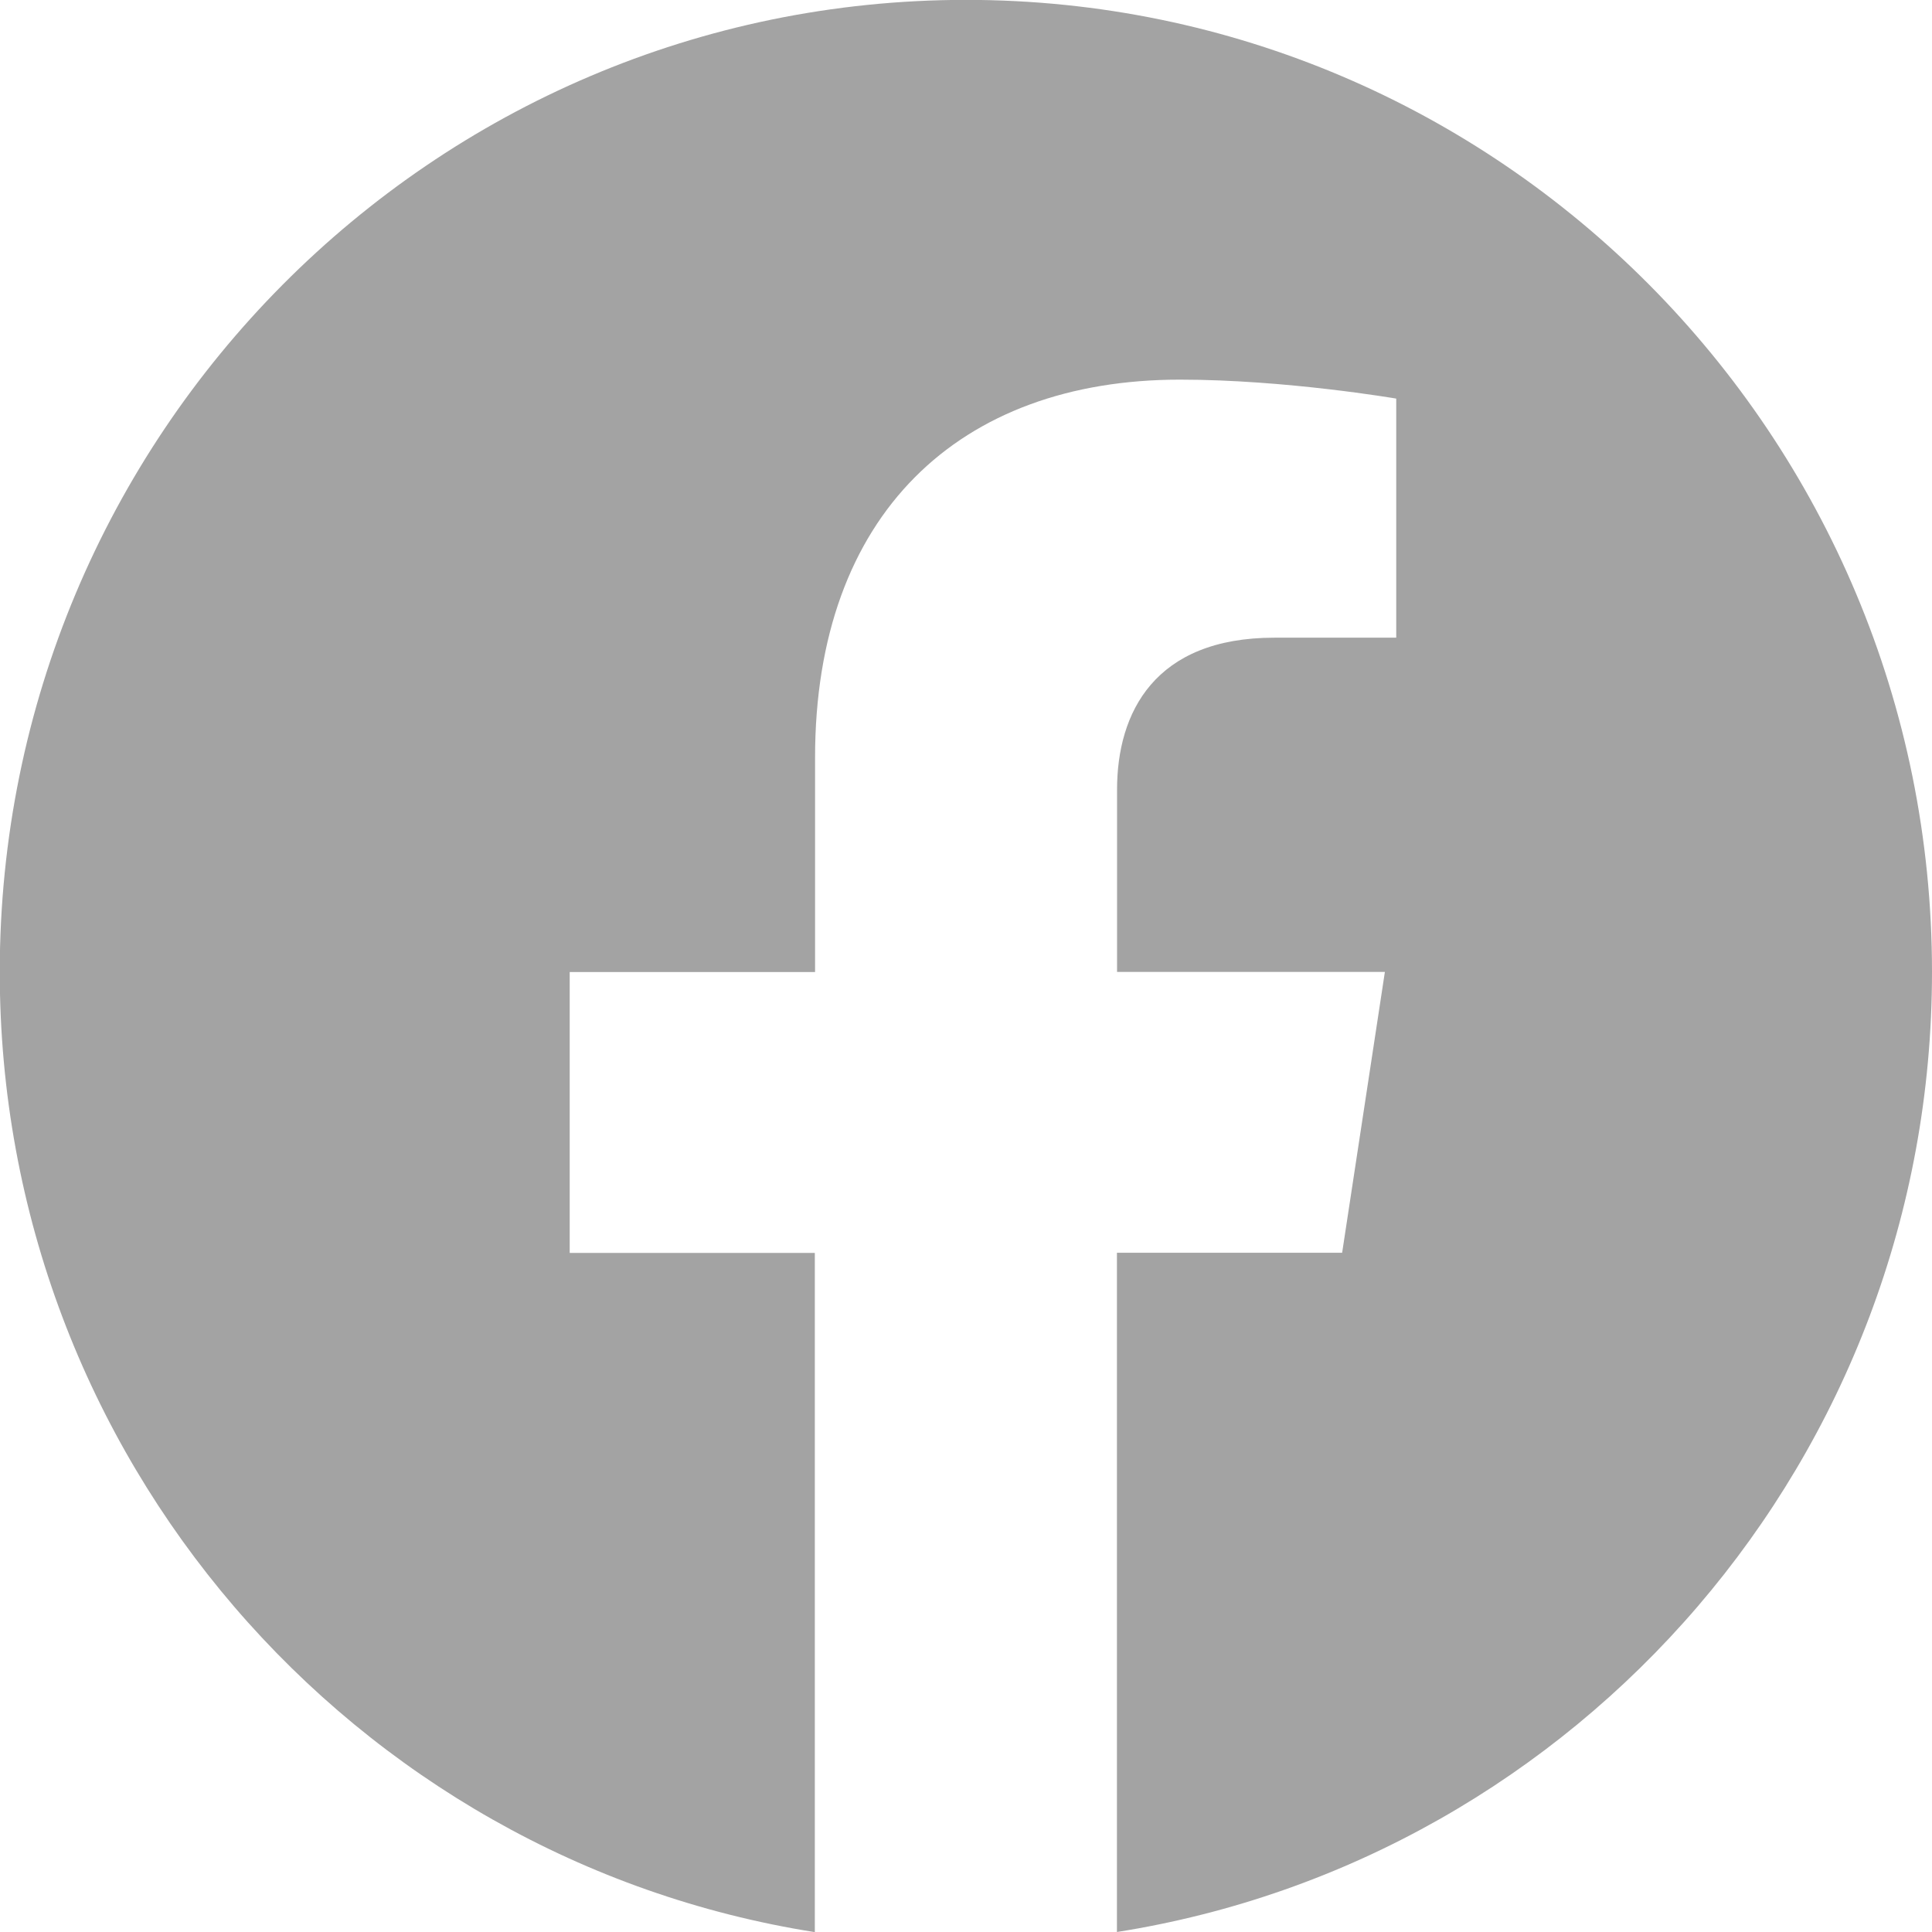
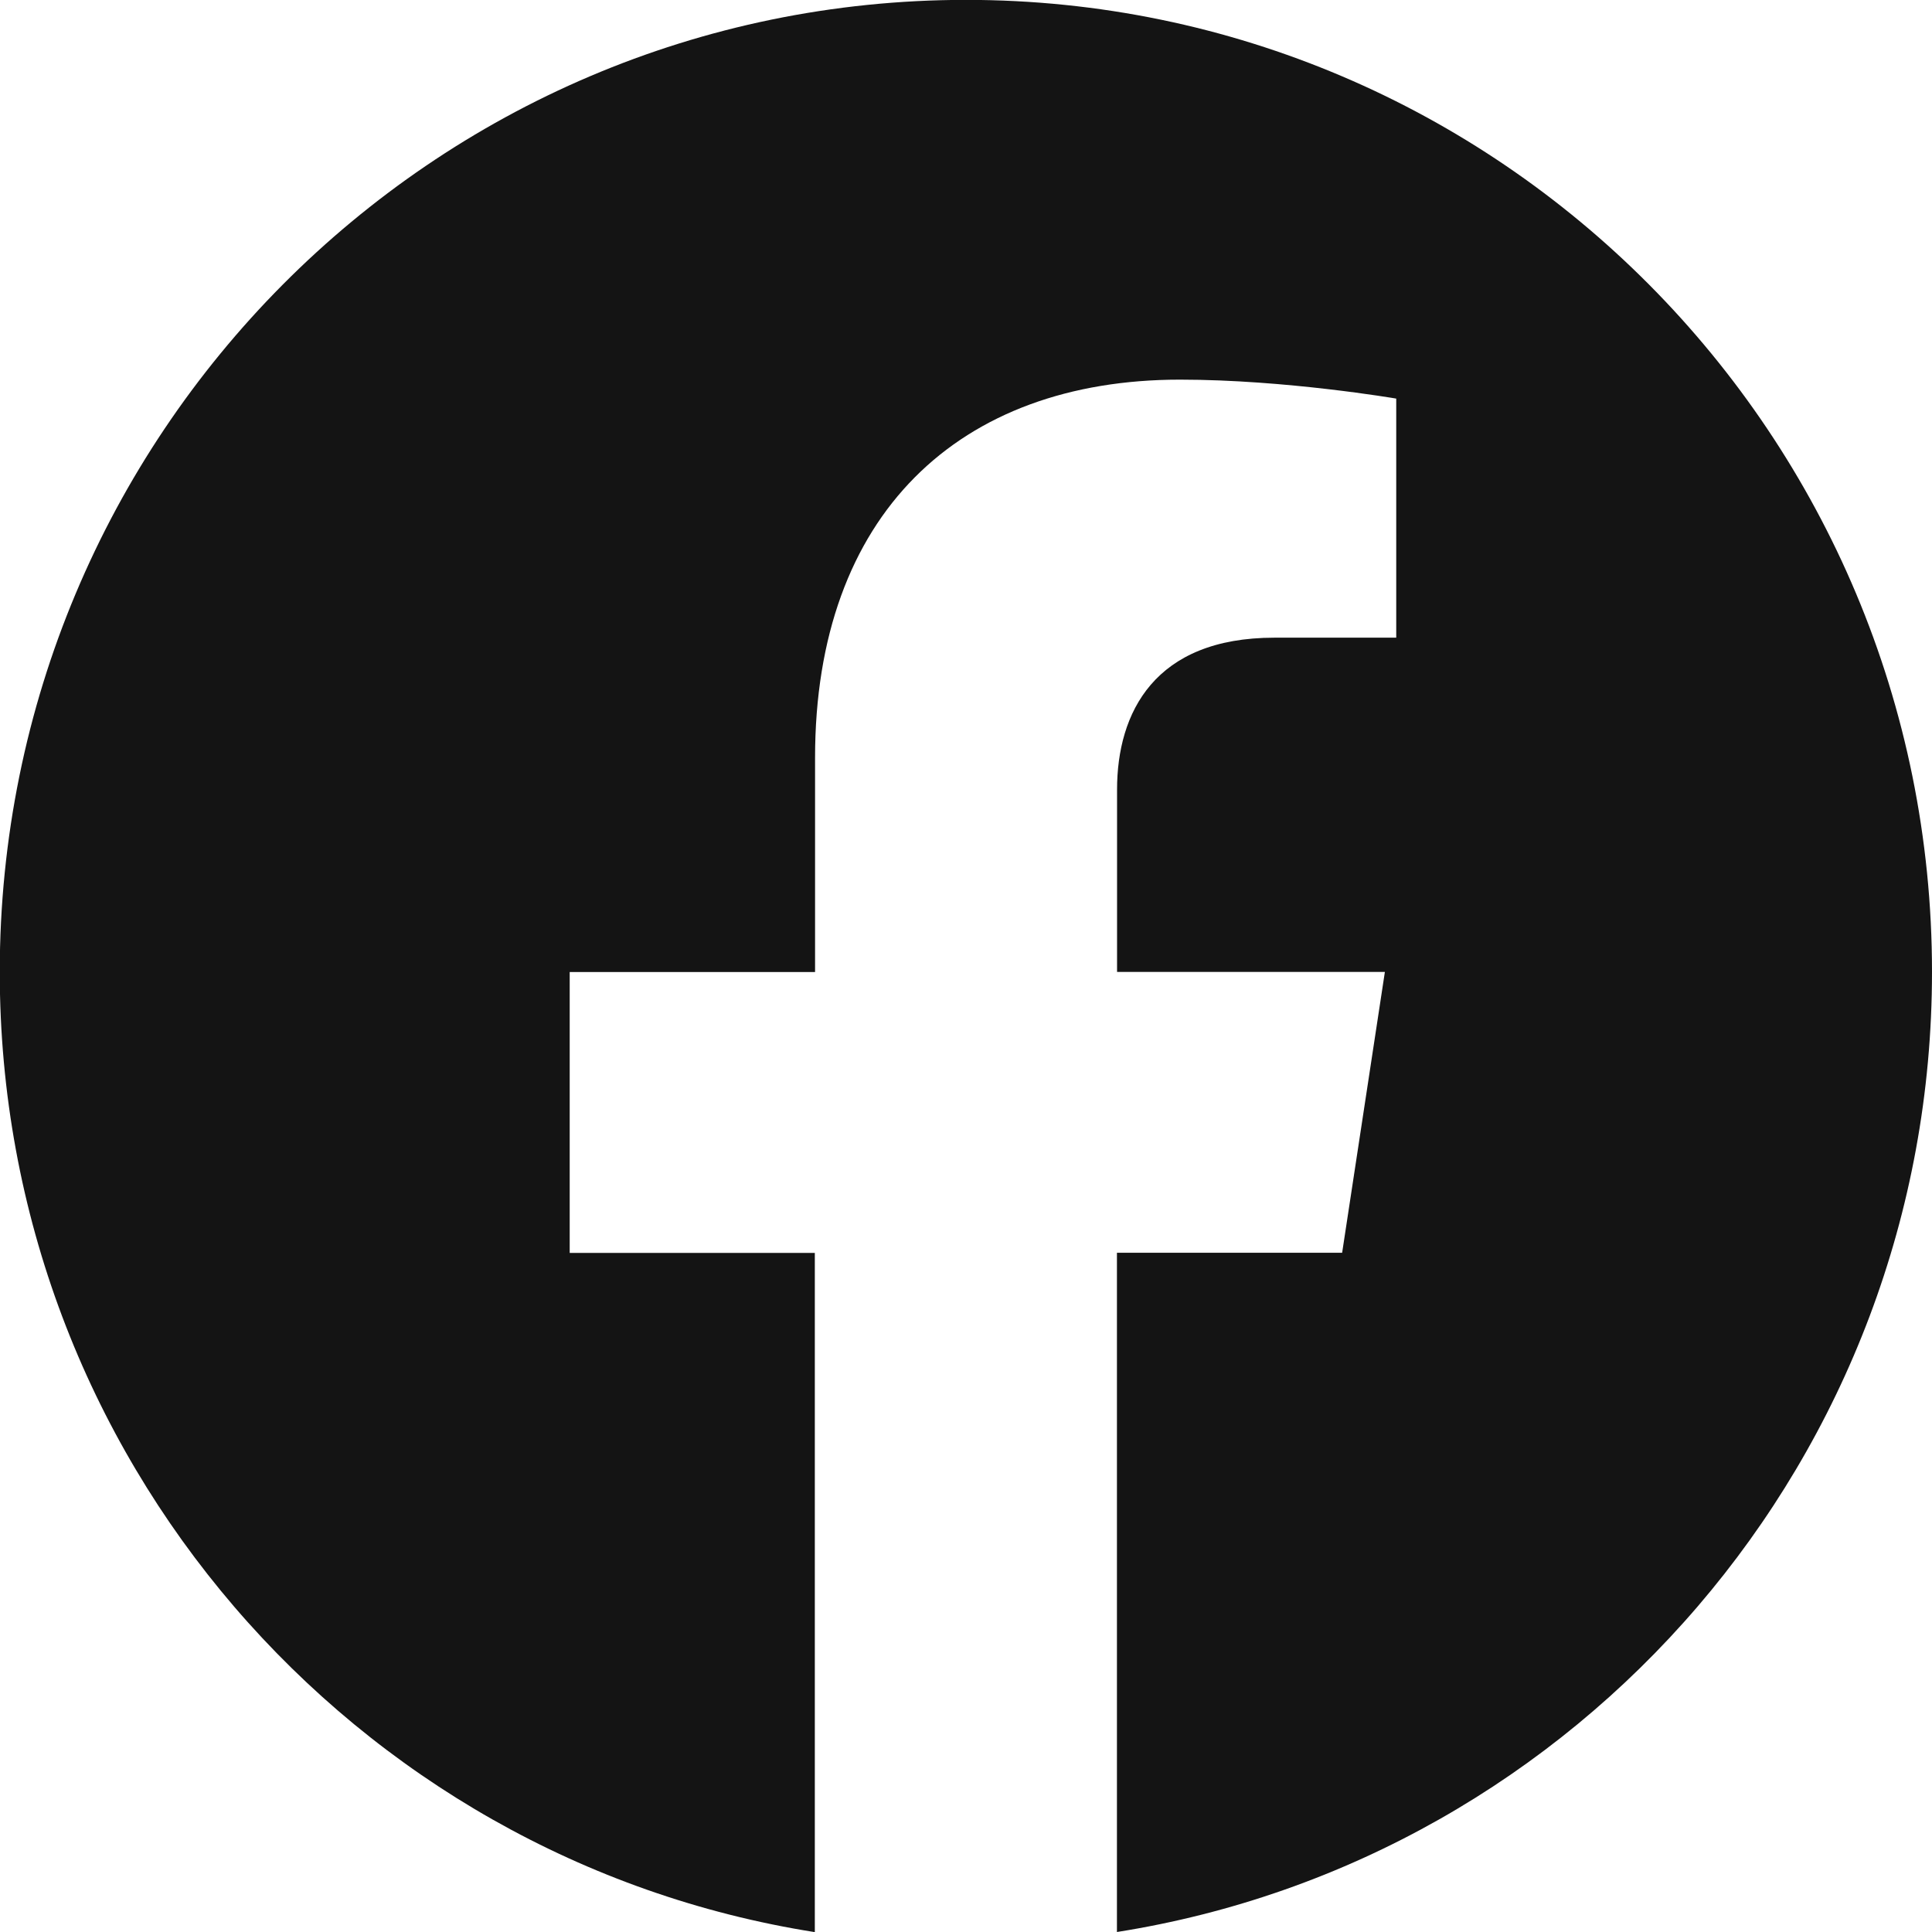
- <svg xmlns="http://www.w3.org/2000/svg" width="16" height="16" fill="#A3A3A3" class="bi bi-facebook" viewBox="0 0 16 16">
+ <svg xmlns="http://www.w3.org/2000/svg" width="16" height="16" fill="#141414" class="bi bi-facebook" viewBox="0 0 16 16">
  <path d="M16 8.049c0-4.446-3.582-8.05-8-8.05C3.58 0-.002 3.603-.002 8.05c0 4.017 2.926 7.347 6.75 7.951v-5.625h-2.03V8.05H6.75V6.275c0-2.017 1.195-3.131 3.022-3.131.876 0 1.791.157 1.791.157v1.98h-1.009c-.993 0-1.303.621-1.303 1.258v1.51h2.218l-.354 2.326H9.25V16c3.824-.604 6.75-3.934 6.75-7.951z" />
</svg>
